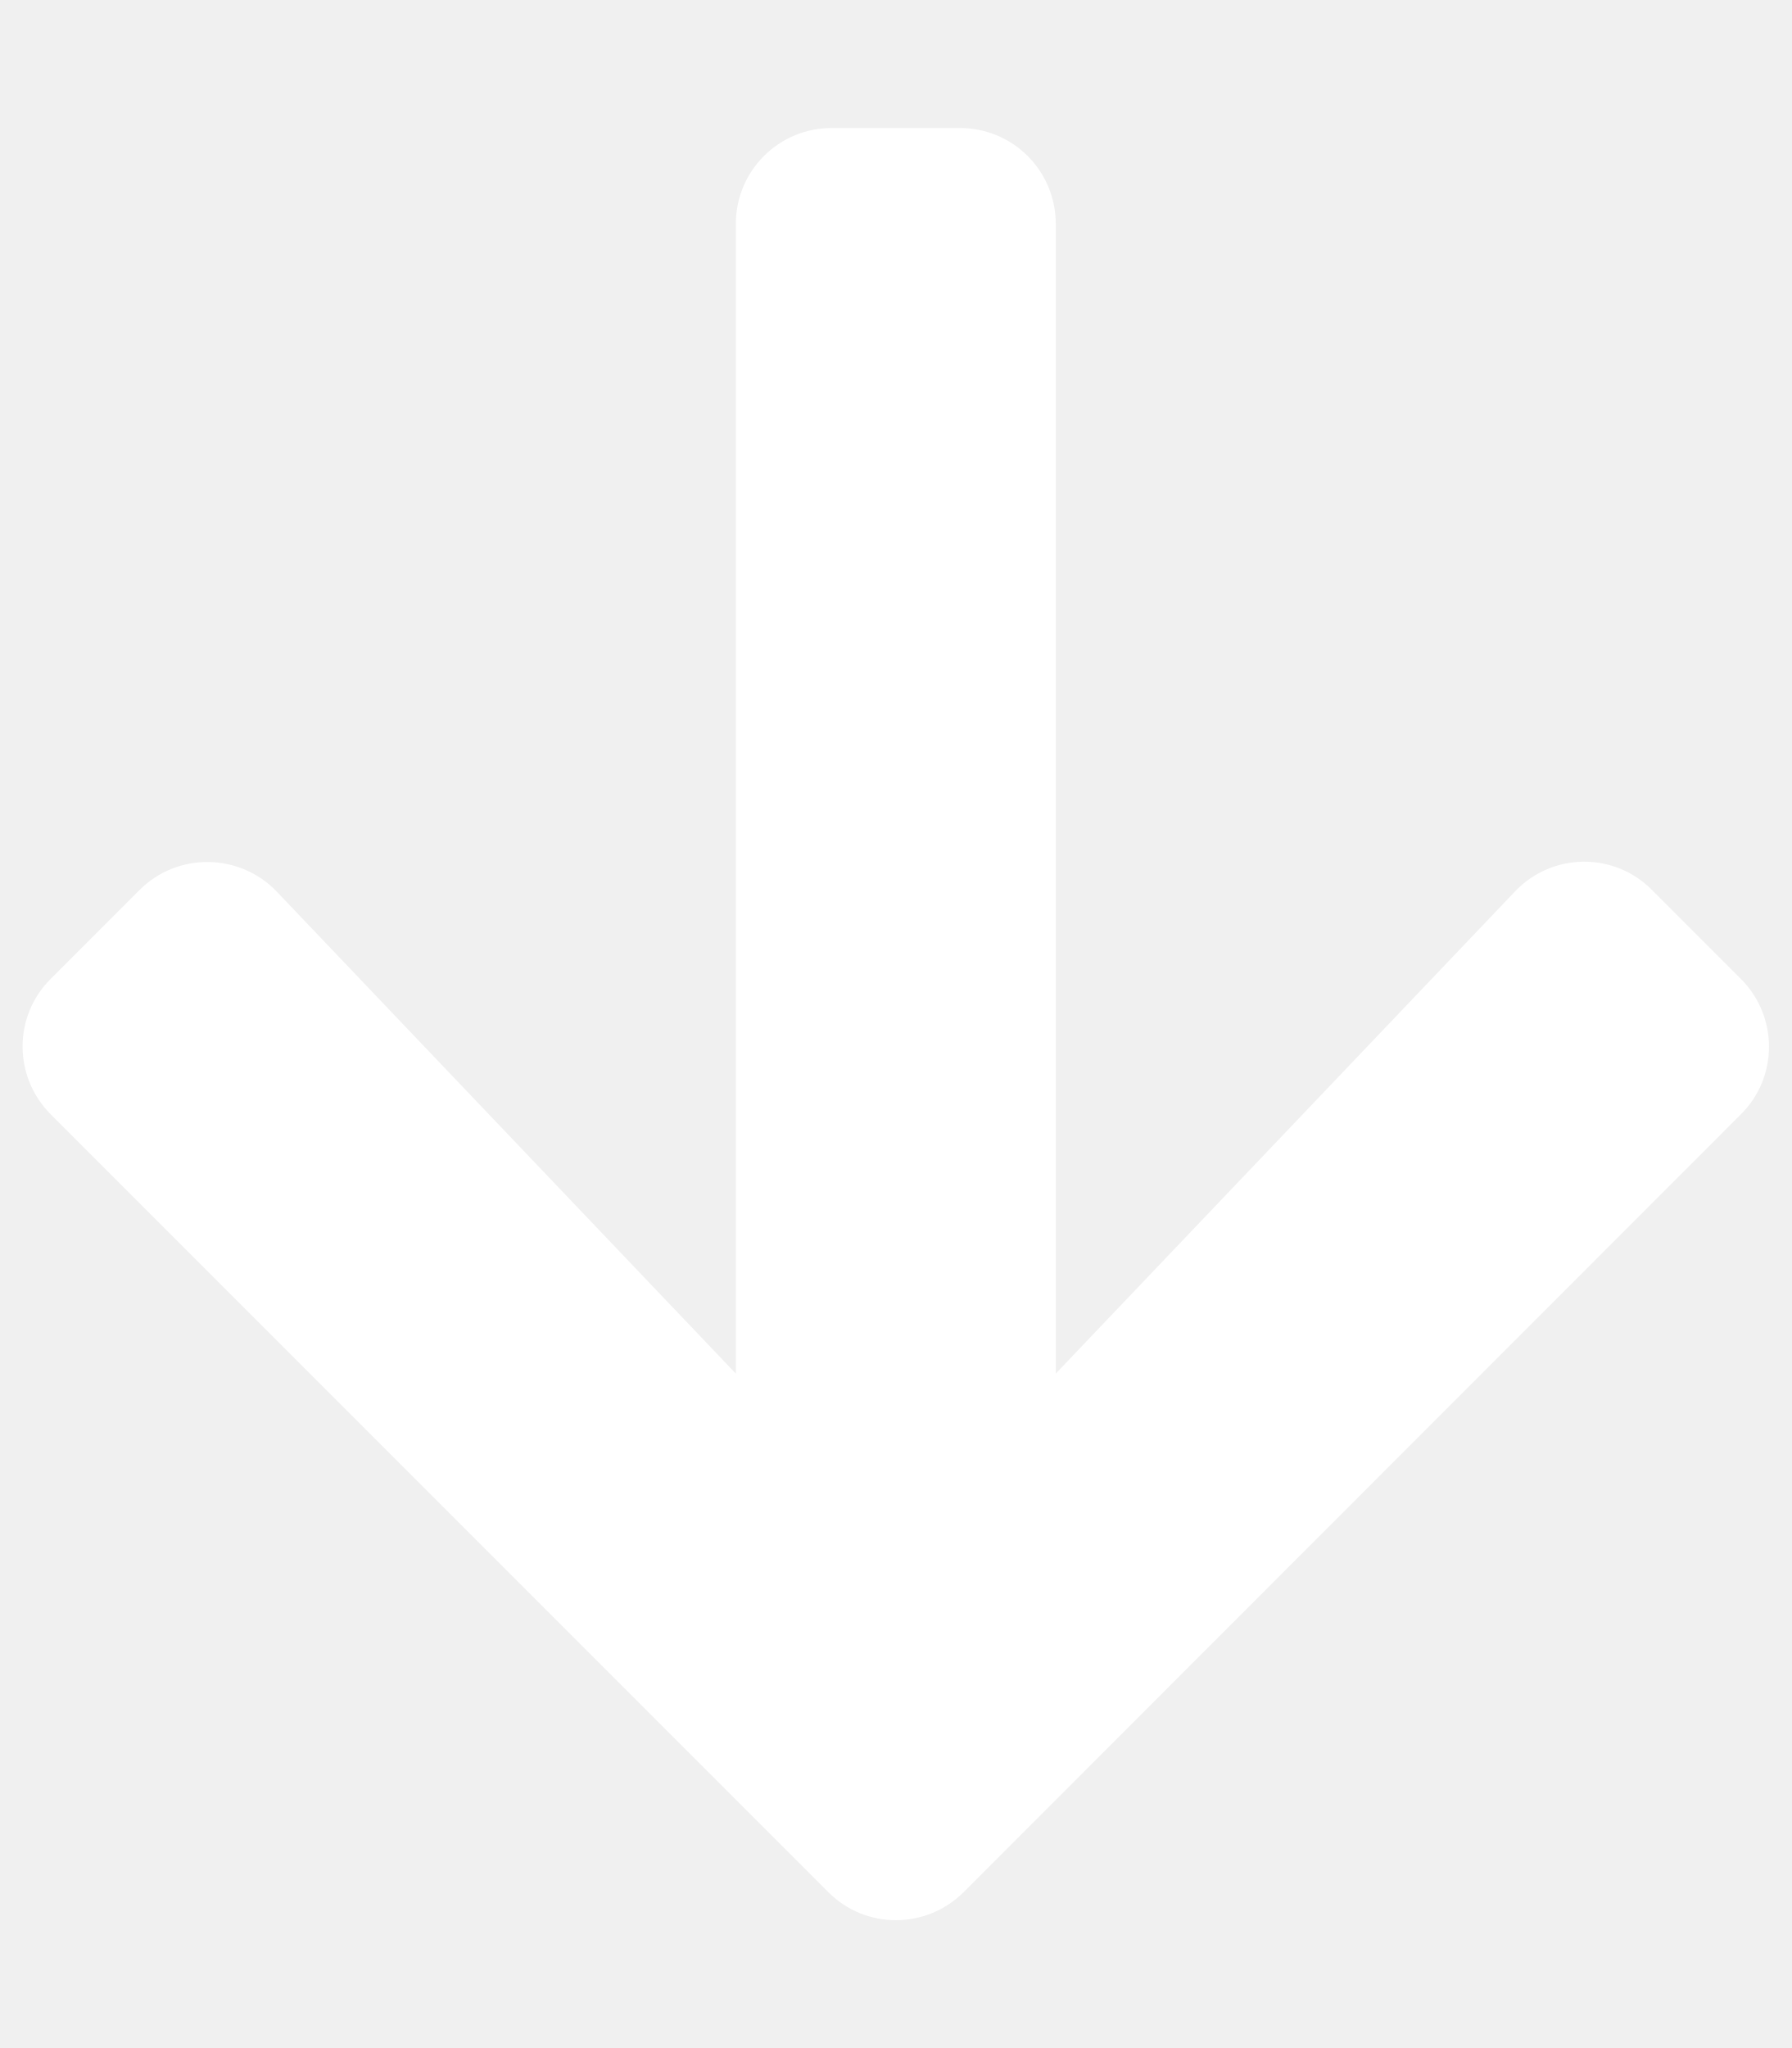
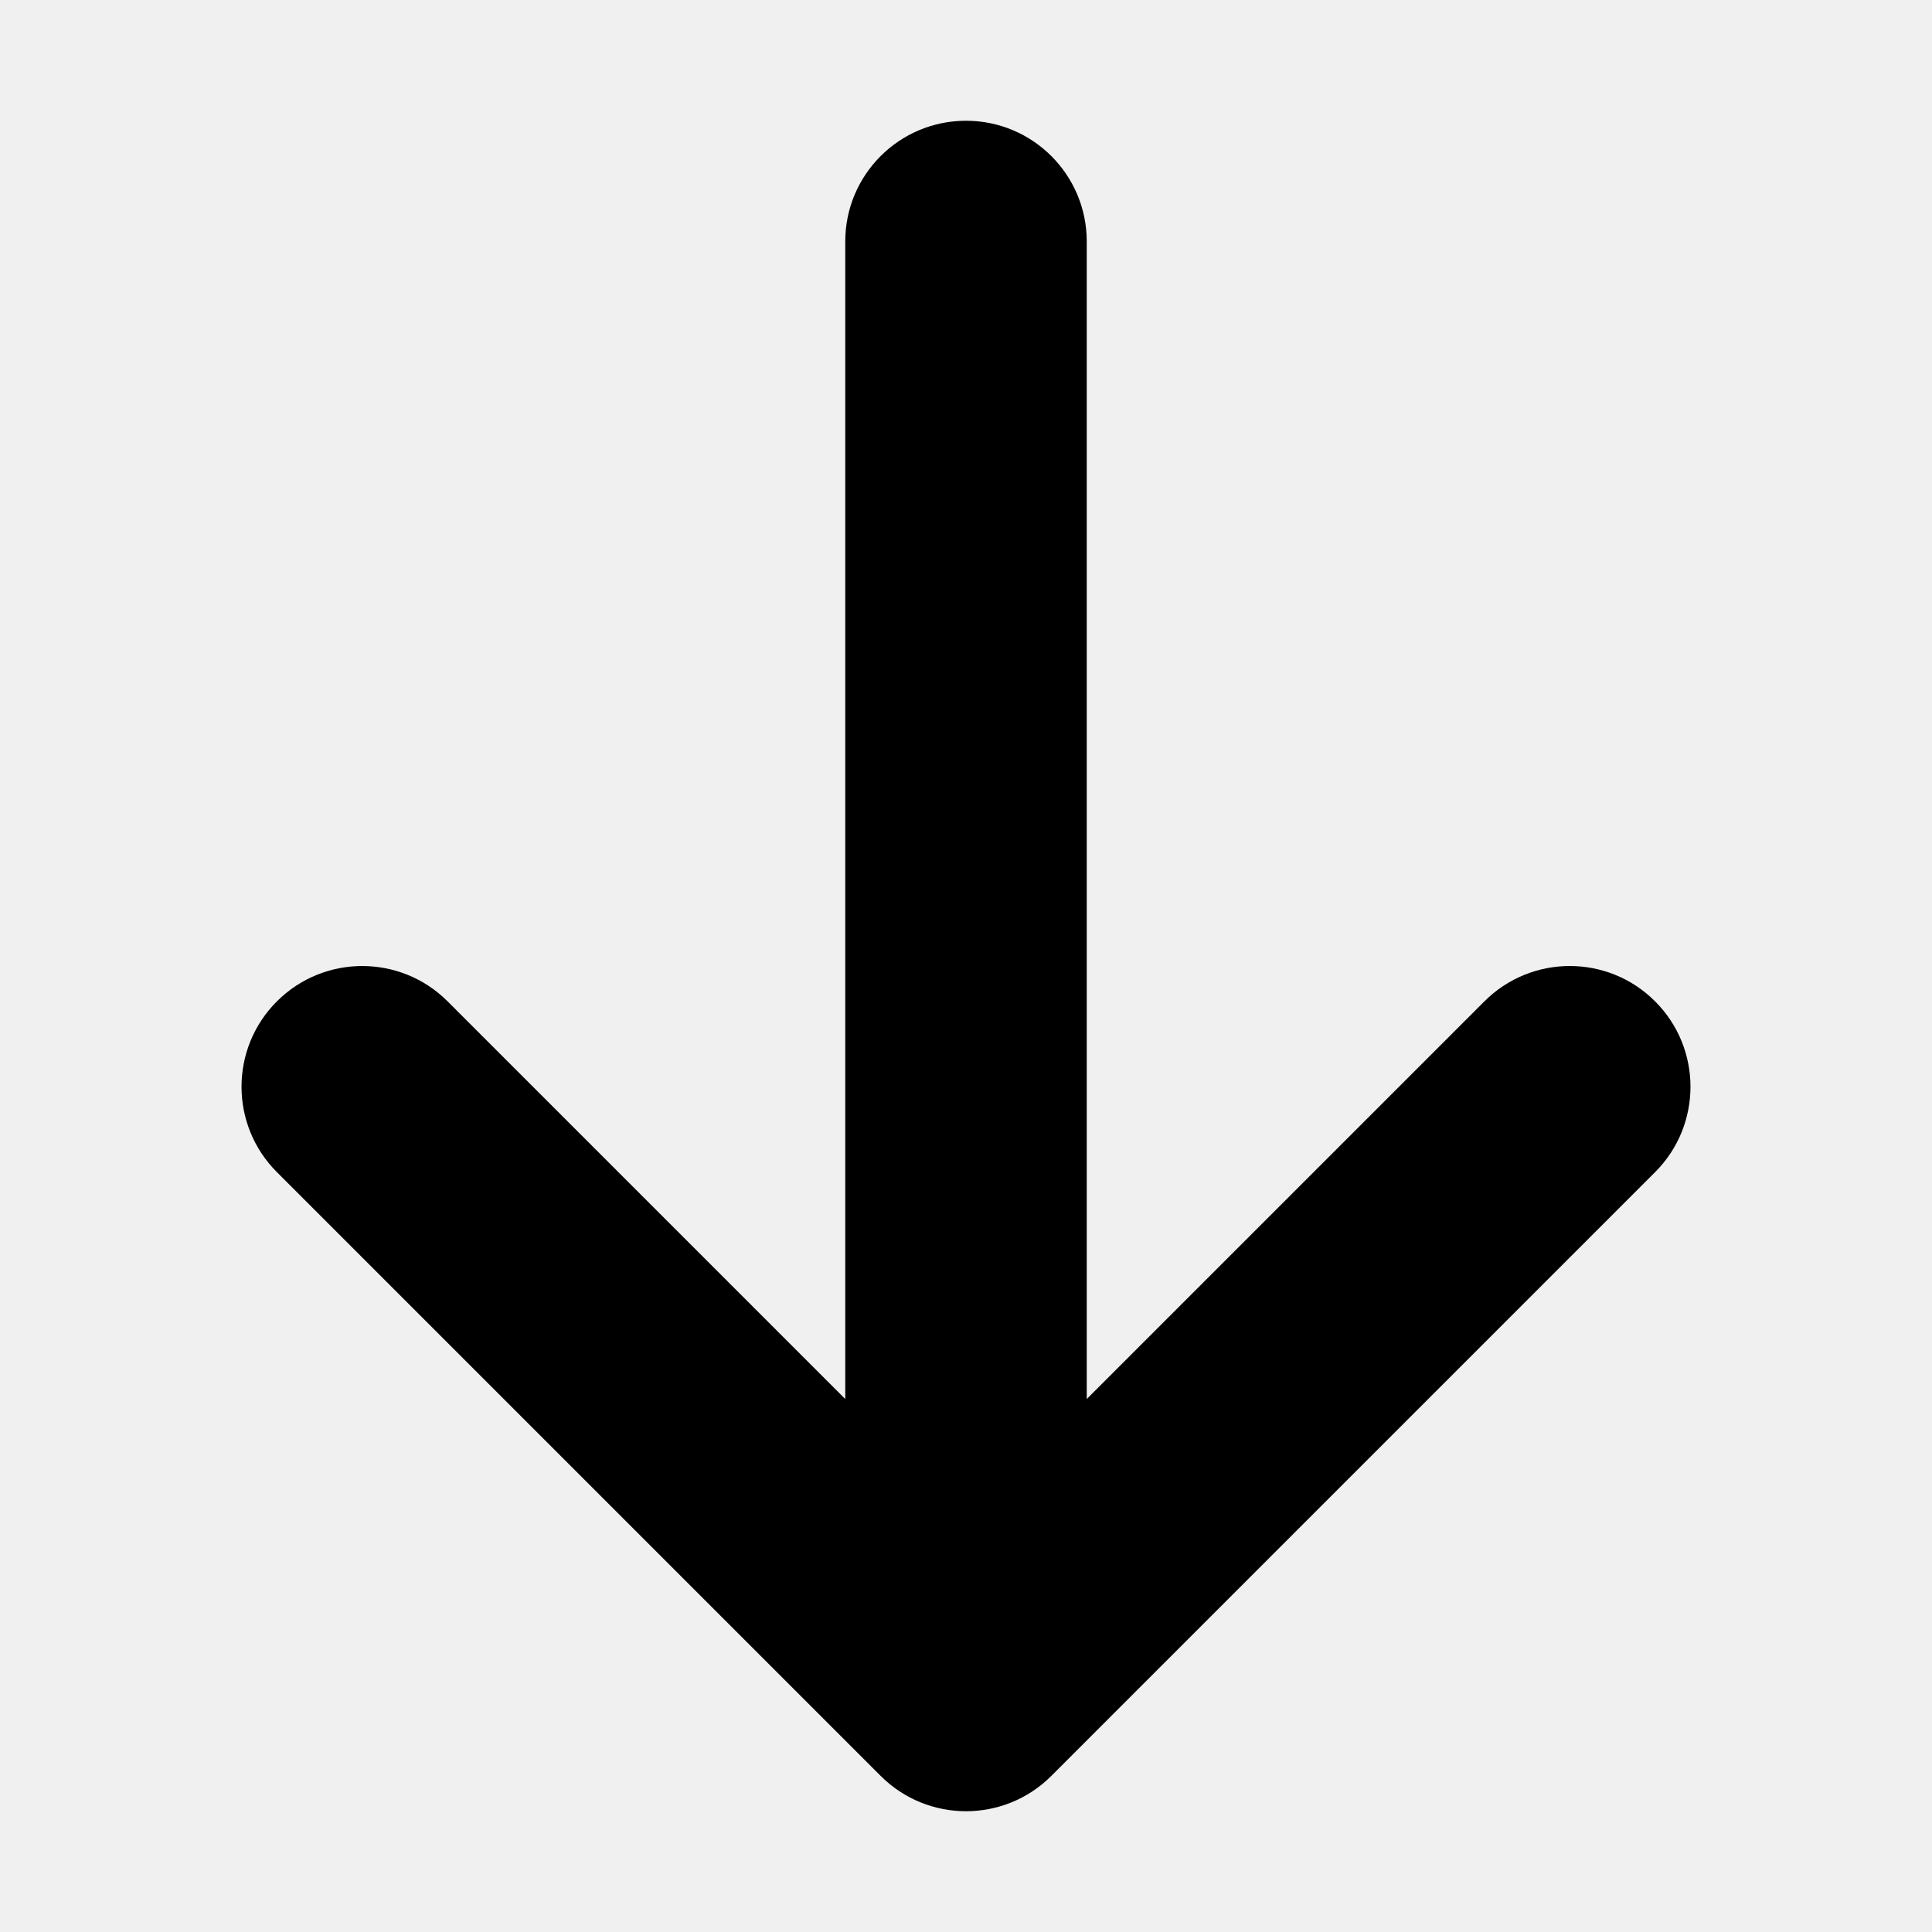
- <svg xmlns="http://www.w3.org/2000/svg" aria-hidden="true" focusable="false" data-prefix="fas" data-icon="arrow-down" class="svg-inline--fa fa-arrow-down fa-w-14" role="img" viewBox="0 0 448 512">
-   <path fill="#ffffff" d="M413.1 222.5l22.2 22.2c9.4 9.4 9.4 24.6 0 33.9L241 473c-9.4 9.4-24.6 9.4-33.9 0L12.7 278.6c-9.4-9.4-9.4-24.6 0-33.9l22.2-22.2c9.5-9.5 25-9.3 34.3.4L184 343.4V56c0-13.3 10.7-24 24-24h32c13.3 0 24 10.7 24 24v287.4l114.8-120.5c9.3-9.8 24.8-10 34.3-.4z" />
+ <svg xmlns="http://www.w3.org/2000/svg" version="1.1" width="32" height="32" viewBox="0 0 32 32">
+   <path d="M27.414 19.414l-10 10c-0.781 0.781-2.047 0.781-2.828 0l-10-10c-0.781-0.781-0.781-2.047 0-2.828s2.047-0.781 2.828 0l6.586 6.586v-19.172c0-1.105 0.895-2 2-2s2 0.895 2 2v19.172l6.586-6.586c0.39-0.39 0.902-0.586 1.414-0.586s1.024 0.195 1.414 0.586c0.781 0.781 0.781 2.047 0 2.828z" />
</svg>
